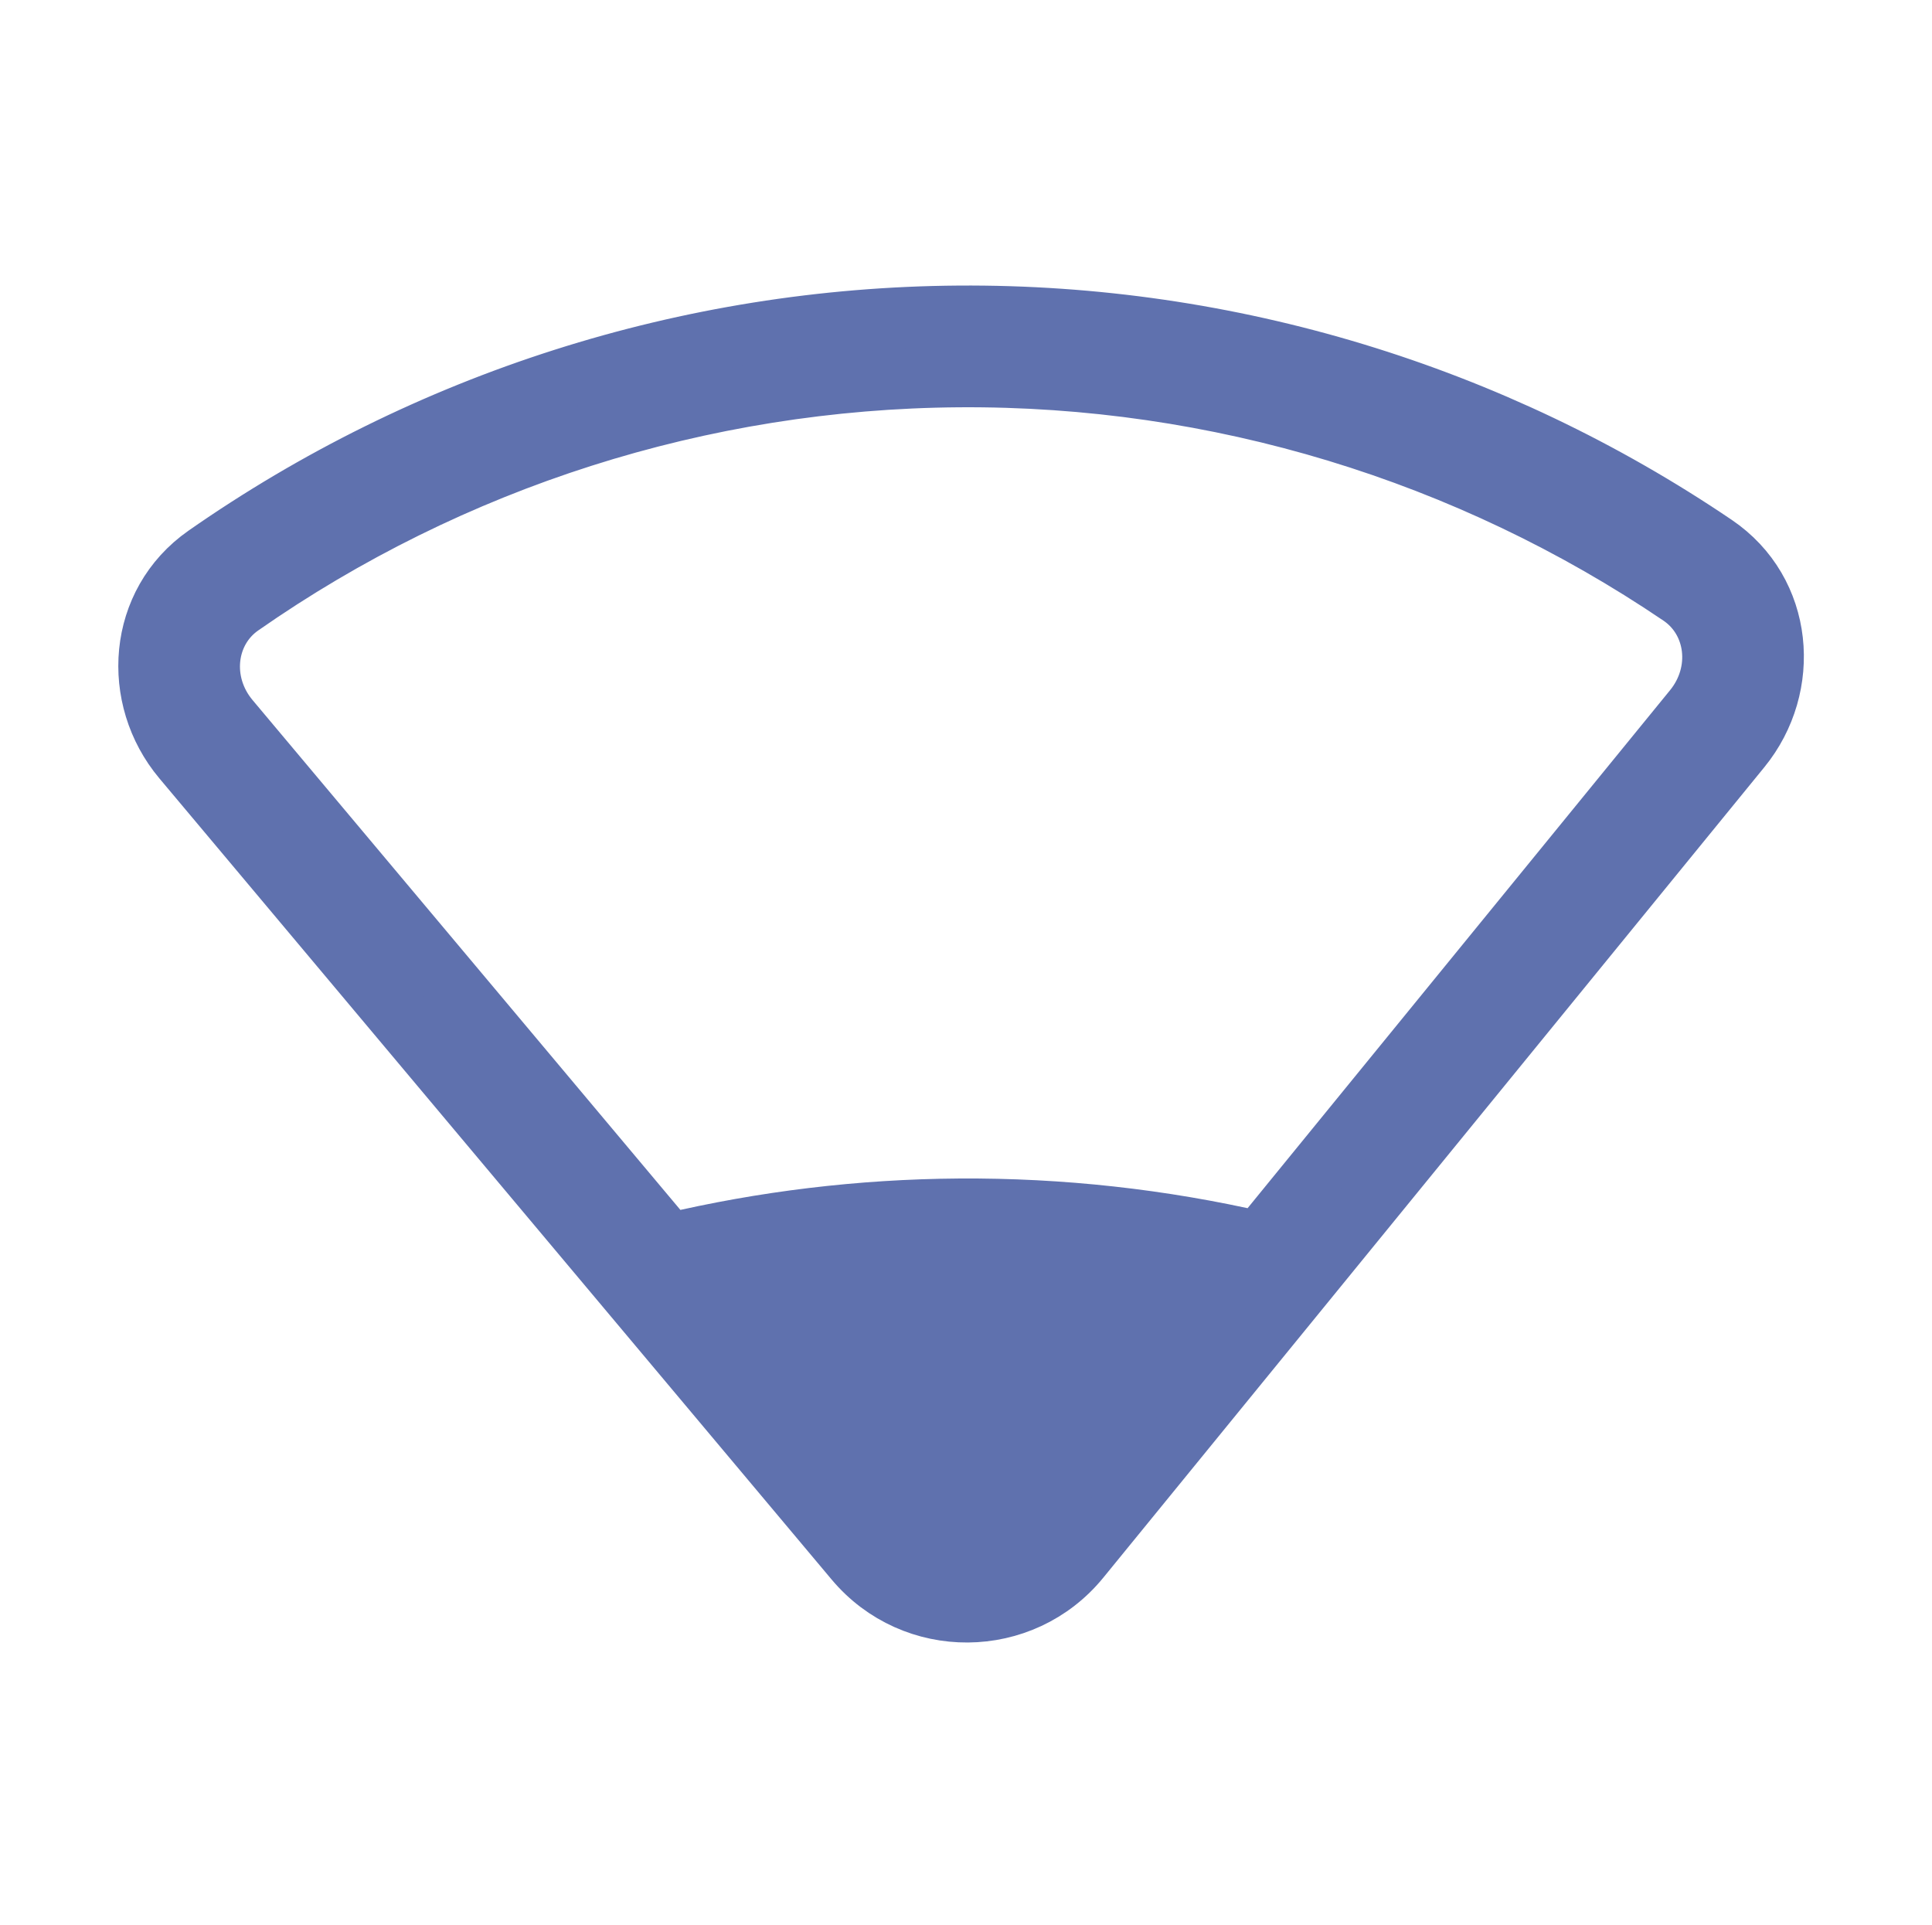
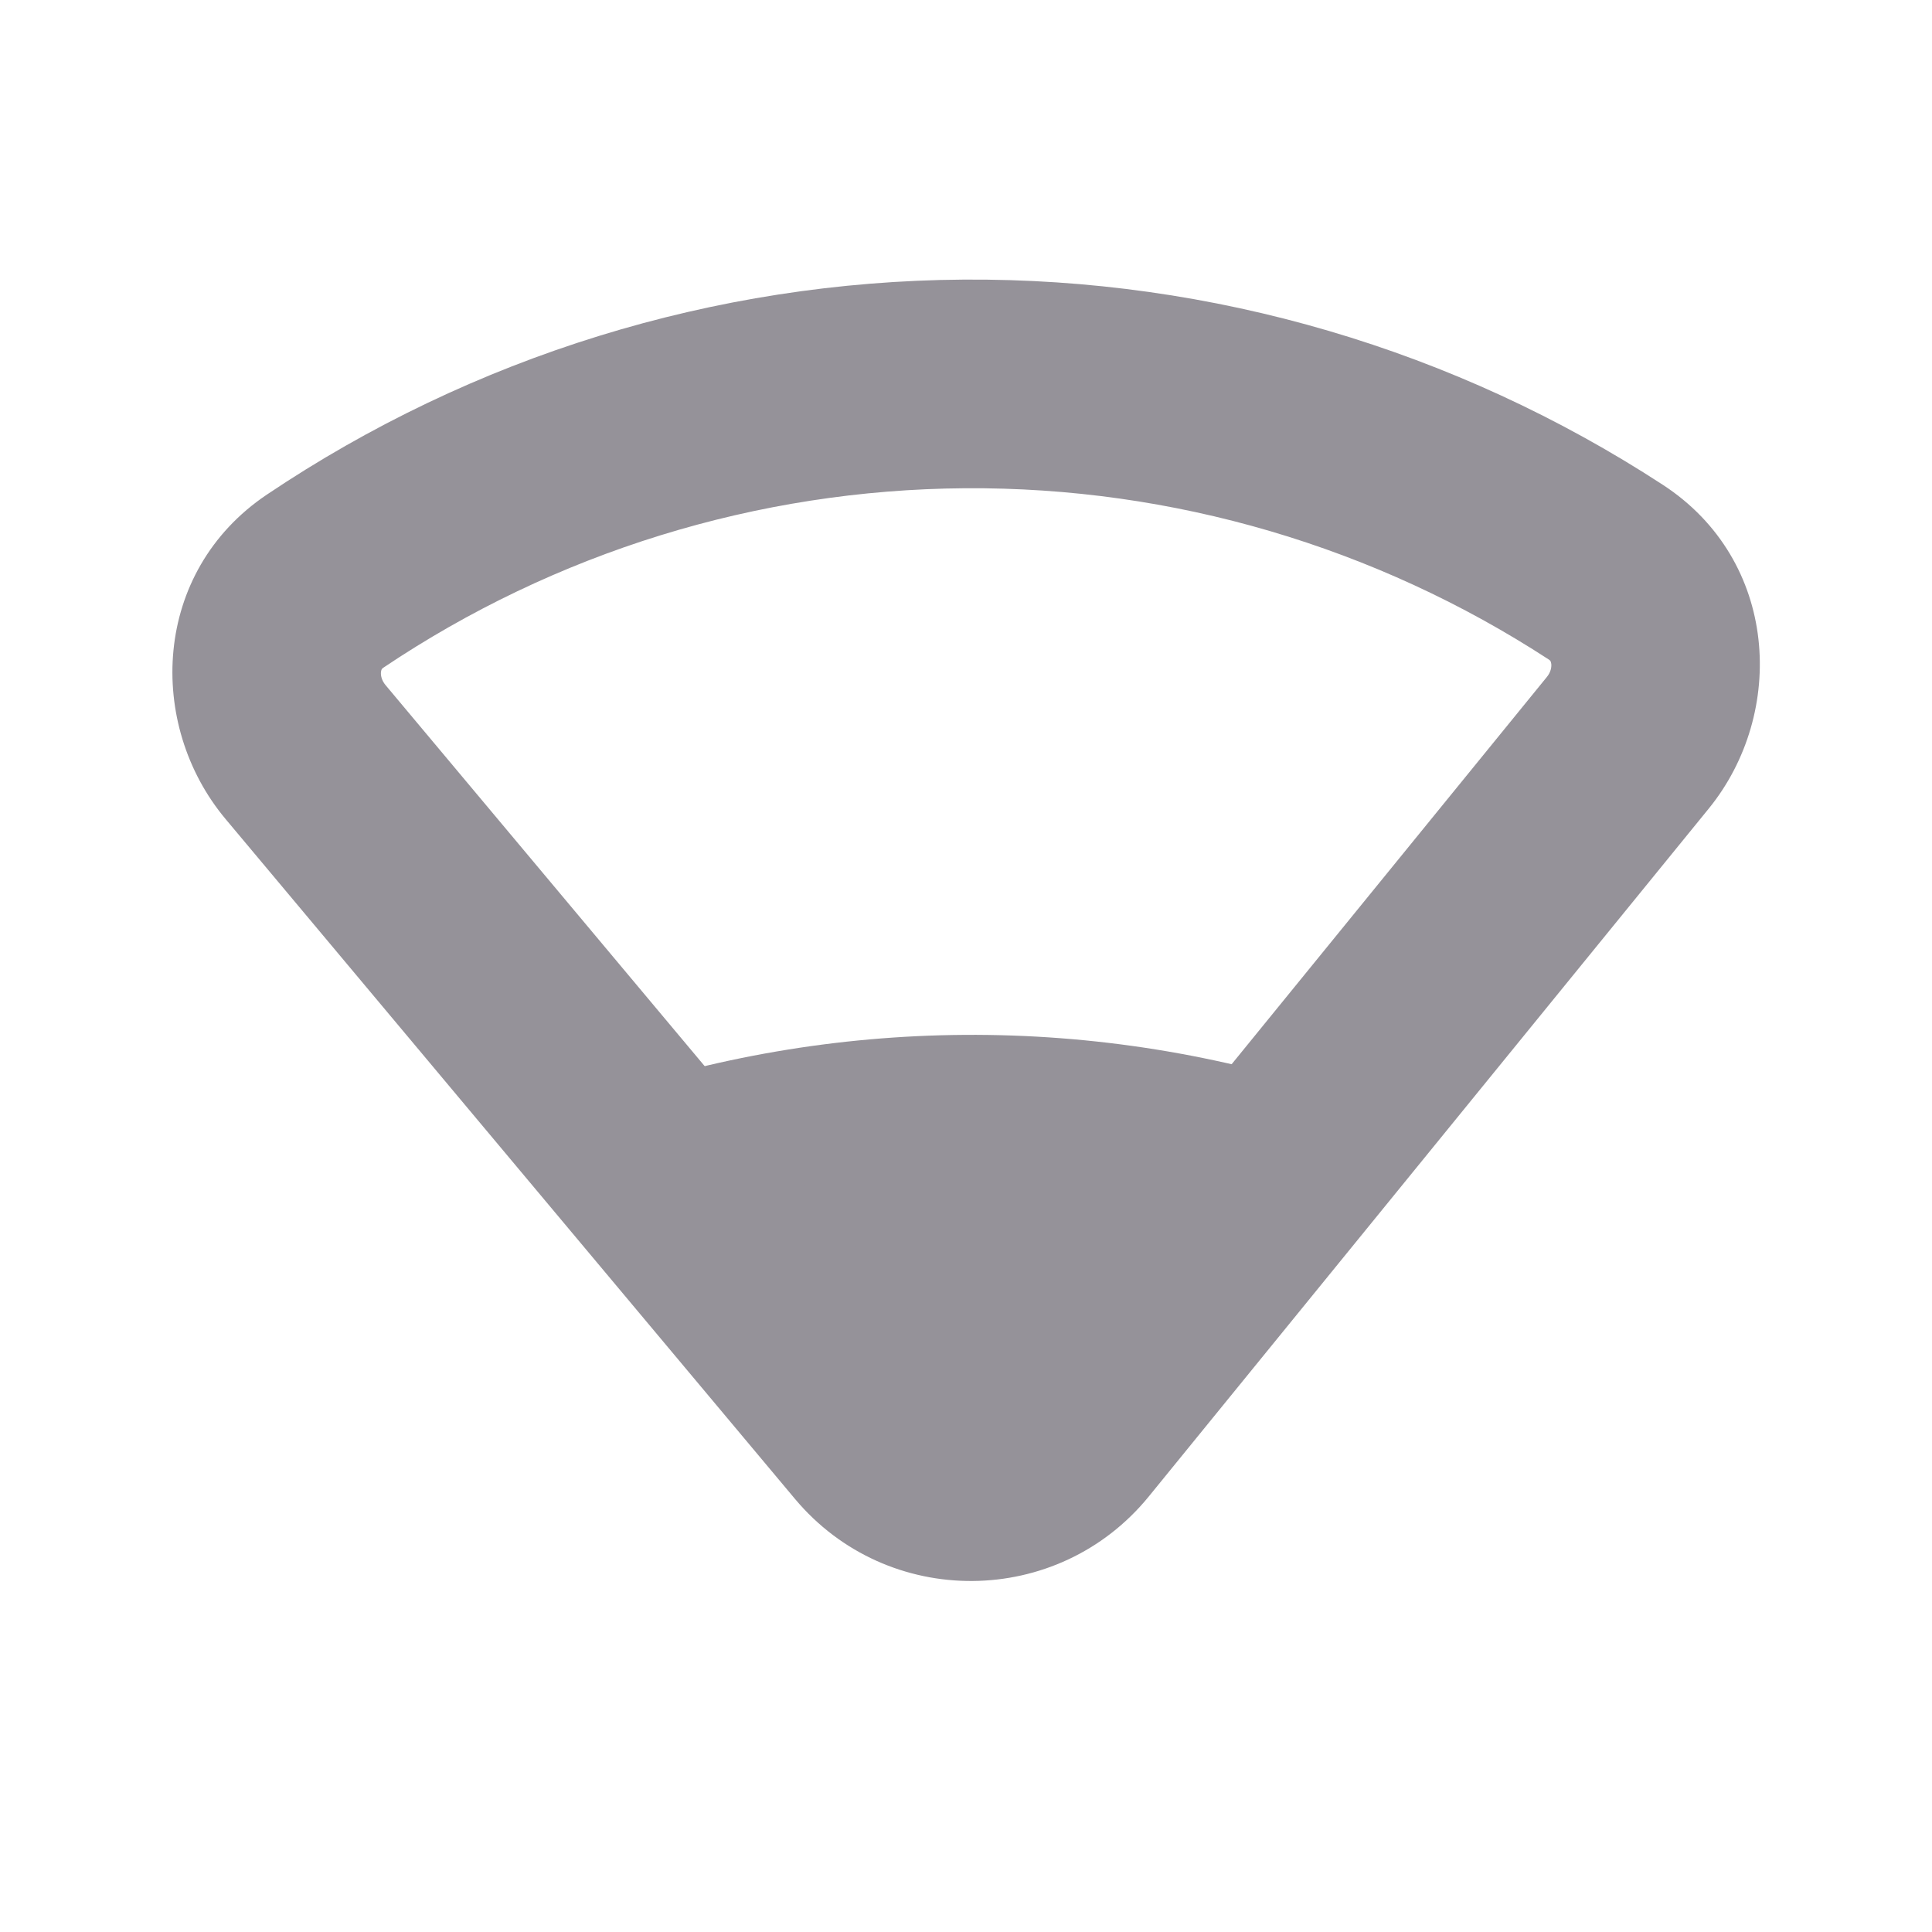
- <svg xmlns="http://www.w3.org/2000/svg" width="257" height="256" viewBox="0 0 257 256" fill="none">
-   <path fill-rule="evenodd" clip-rule="evenodd" d="M228.118 72.468C198.545 52.435 163.489 41.737 127.526 41.988C91.563 42.239 56.659 53.425 27.369 73.87C18.24 80.242 17.422 92.818 24.26 100.967L113.69 207.546C121.537 216.897 135.956 216.796 143.671 207.336L231.605 99.519C238.328 91.276 237.335 78.712 228.118 72.468ZM127.583 50.18C161.883 49.941 195.318 60.143 223.523 79.251C228.353 82.522 229.257 89.437 225.257 94.342L167.499 165.159C154.486 162.17 141.086 160.678 127.554 160.772C114.488 160.863 101.566 162.432 89.015 165.394L30.535 95.701C26.467 90.853 27.274 83.926 32.058 80.587C59.993 61.088 93.283 50.42 127.583 50.18Z" fill="#5F71AE" stroke="#5F71AE" stroke-width="8" stroke-linejoin="round" />
+ <svg xmlns="http://www.w3.org/2000/svg" width="463" height="463" viewBox="0 0 463 463" fill="none">
+   <path fill-rule="evenodd" clip-rule="evenodd" d="M321.381 262.425L255.935 342.823C244.038 357.438 221.77 357.593 209.67 343.146L142.63 263.099C170.889 253.385 200.732 248.219 231.054 248.007C261.982 247.79 292.484 252.735 321.381 262.425Z" fill="#959299" />
+   <path fill-rule="evenodd" clip-rule="evenodd" d="M371.189 158.069C329.723 131.044 281.082 116.657 231.229 117.006C181.375 117.355 132.939 132.421 91.853 160.023C91.593 160.198 91.522 160.314 91.489 160.372C91.436 160.462 91.338 160.673 91.299 161.048C91.216 161.847 91.444 163.045 92.392 164.178L228.836 327.094C230.853 329.502 234.564 329.476 236.547 327.04L370.708 162.231C371.641 161.085 371.851 159.883 371.757 159.085C371.713 158.711 371.612 158.501 371.558 158.412C371.524 158.355 371.451 158.24 371.189 158.069ZM230.879 67.007C290.59 66.59 348.84 83.822 398.489 116.18C426.315 134.314 428.12 170.903 409.484 193.796L275.323 358.606C253.512 385.4 212.687 385.685 190.504 359.198L54.06 196.282C35.107 173.652 36.401 137.042 63.97 118.52C113.164 85.471 171.167 67.425 230.879 67.007Z" fill="#959299" />
</svg>
